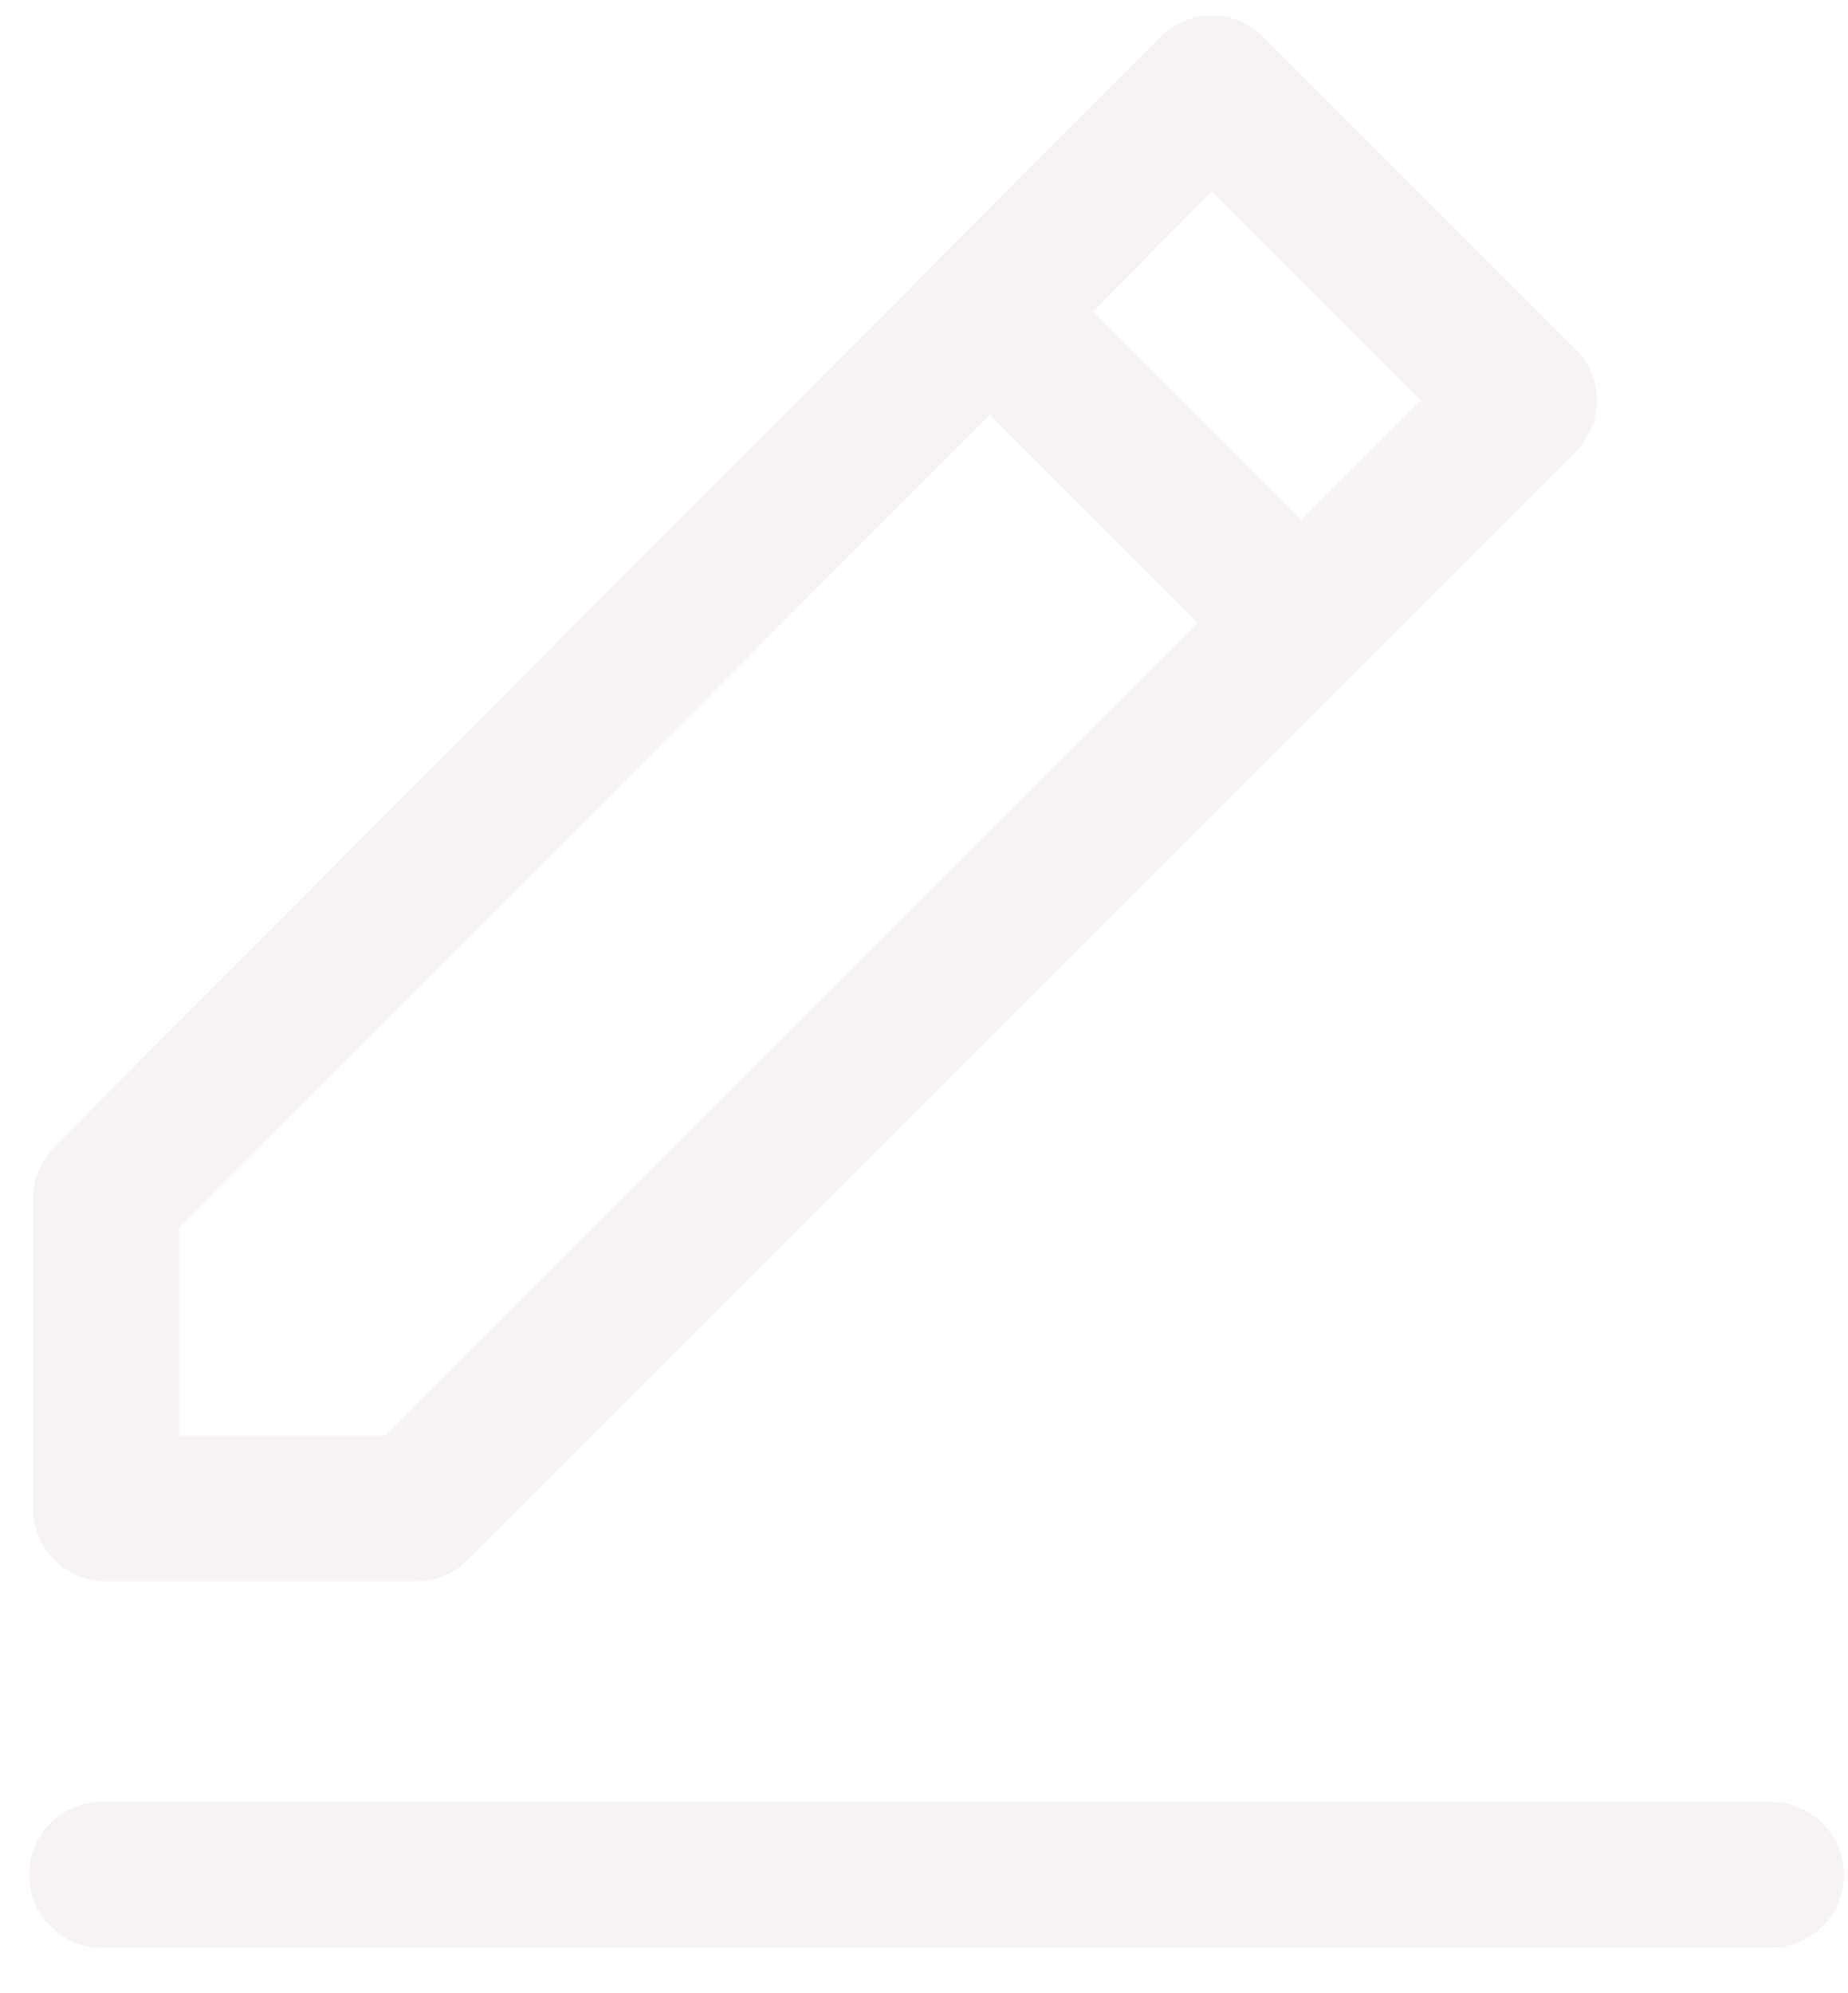
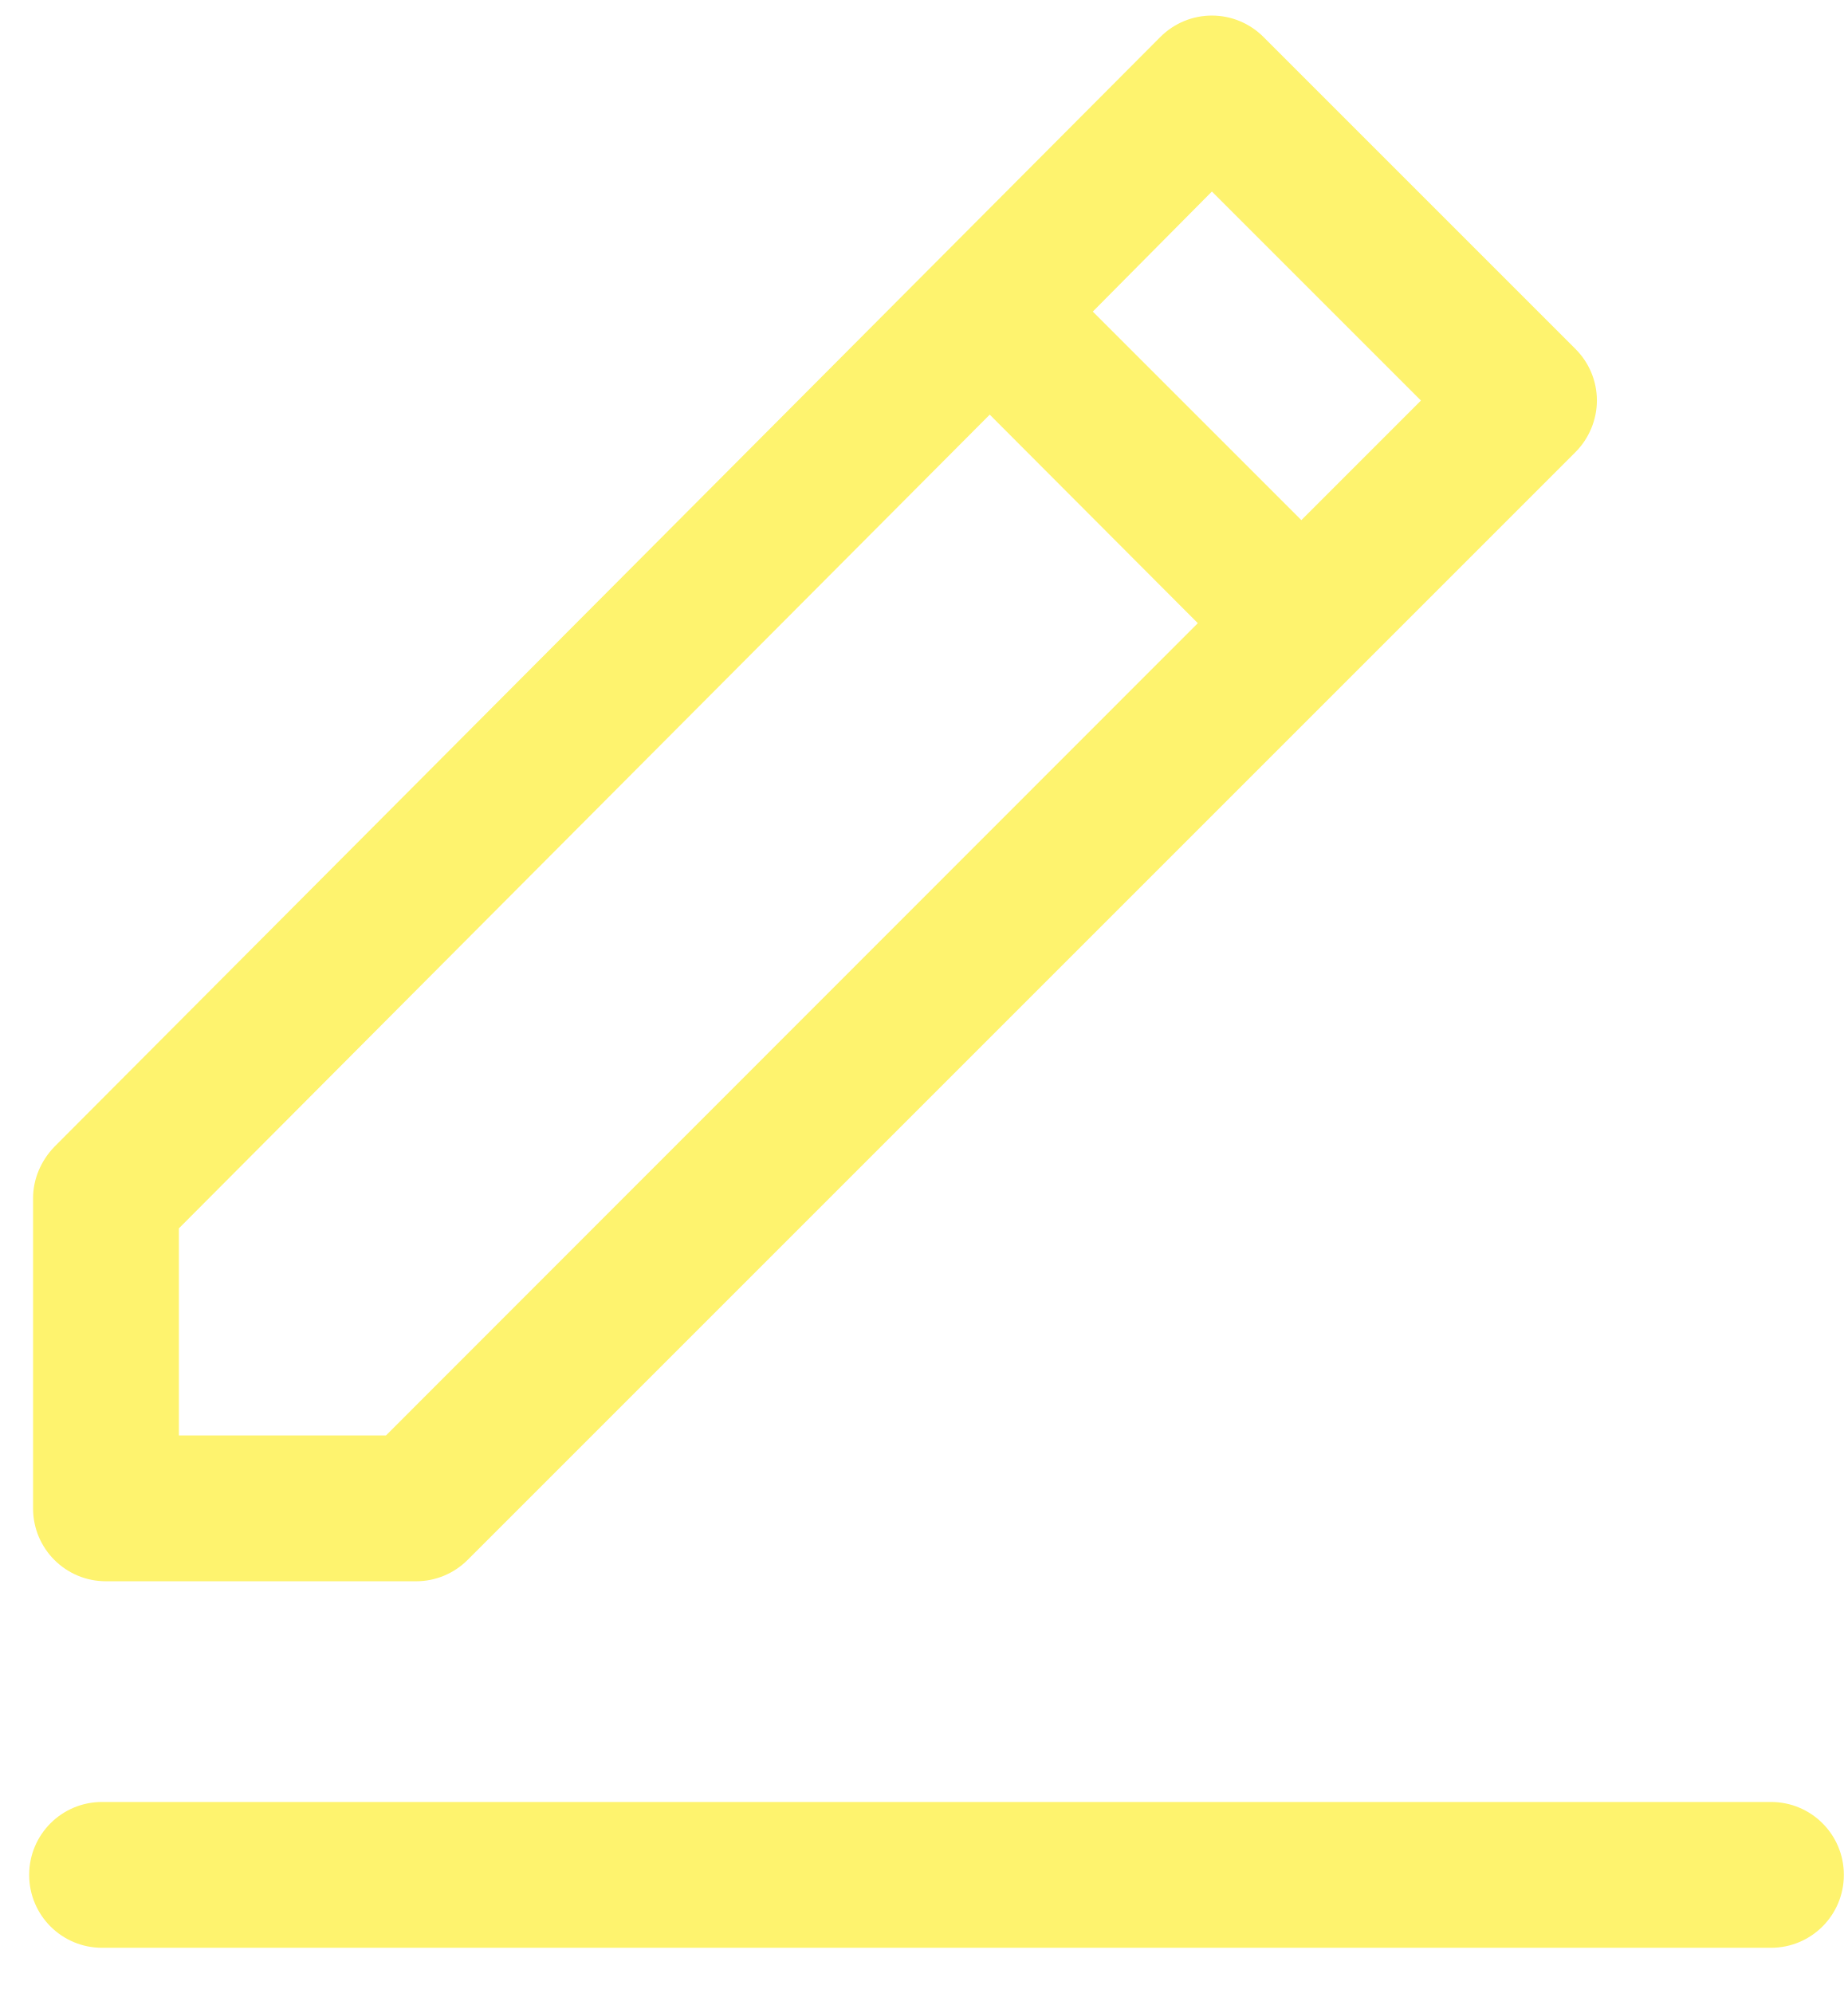
<svg xmlns="http://www.w3.org/2000/svg" width="38" height="41" viewBox="0 0 38 41">
-   <path fill="#F6F3F2" fill-rule="evenodd" d="M901.43,37.07 L867.1,37.07 C866.27,37.07 865.6,37.74 865.6,38.57 C865.6,39.4 866.27,40.07 867.1,40.07 L901.43,40.07 C902.26,40.07 902.93,39.4 902.93,38.57 C902.93,37.74 902.26,37.07 901.43,37.07 M868.68,25.27 L885.36,8.53 L889.64,12.82 L872.94,29.53 L868.68,29.53 L868.68,25.27 Z M889.93,3.94 L894.23,8.24 L891.77,10.7 L887.48,6.41 L889.93,3.94 Z M867.18,32.53 L873.56,32.53 C873.96,32.53 874.34,32.37 874.62,32.09 L897.41,9.3 C897.69,9.02 897.85,8.63 897.85,8.24 C897.85,7.84 897.69,7.46 897.41,7.18 L890.99,0.76 C890.71,0.48 890.33,0.32 889.93,0.32 C889.53,0.32 889.15,0.48 888.87,0.76 L866.12,23.59 C865.84,23.88 865.68,24.26 865.68,24.65 L865.68,31.03 C865.68,31.86 866.35,32.53 867.18,32.53 L867.18,32.53 Z" transform="translate(-865)" />
+   <path fill="#FEF36E" fill-rule="evenodd" d="M901.43,37.07 L867.1,37.07 C866.27,37.07 865.6,37.74 865.6,38.57 C865.6,39.4 866.27,40.07 867.1,40.07 L901.43,40.07 C902.26,40.07 902.93,39.4 902.93,38.57 C902.93,37.74 902.26,37.07 901.43,37.07 M868.68,25.27 L885.36,8.53 L889.64,12.82 L872.94,29.53 L868.68,29.53 L868.68,25.27 Z M889.93,3.94 L894.23,8.24 L891.77,10.7 L887.48,6.41 L889.93,3.94 Z M867.18,32.53 L873.56,32.53 C873.96,32.53 874.34,32.37 874.62,32.09 L897.41,9.3 C897.69,9.02 897.85,8.63 897.85,8.24 C897.85,7.84 897.69,7.46 897.41,7.18 L890.99,0.76 C890.71,0.48 890.33,0.32 889.93,0.32 C889.53,0.32 889.15,0.48 888.87,0.76 L866.12,23.59 C865.84,23.88 865.68,24.26 865.68,24.65 L865.68,31.03 C865.68,31.86 866.35,32.53 867.18,32.53 L867.18,32.53 Z" transform="translate(-865)" />
</svg>
